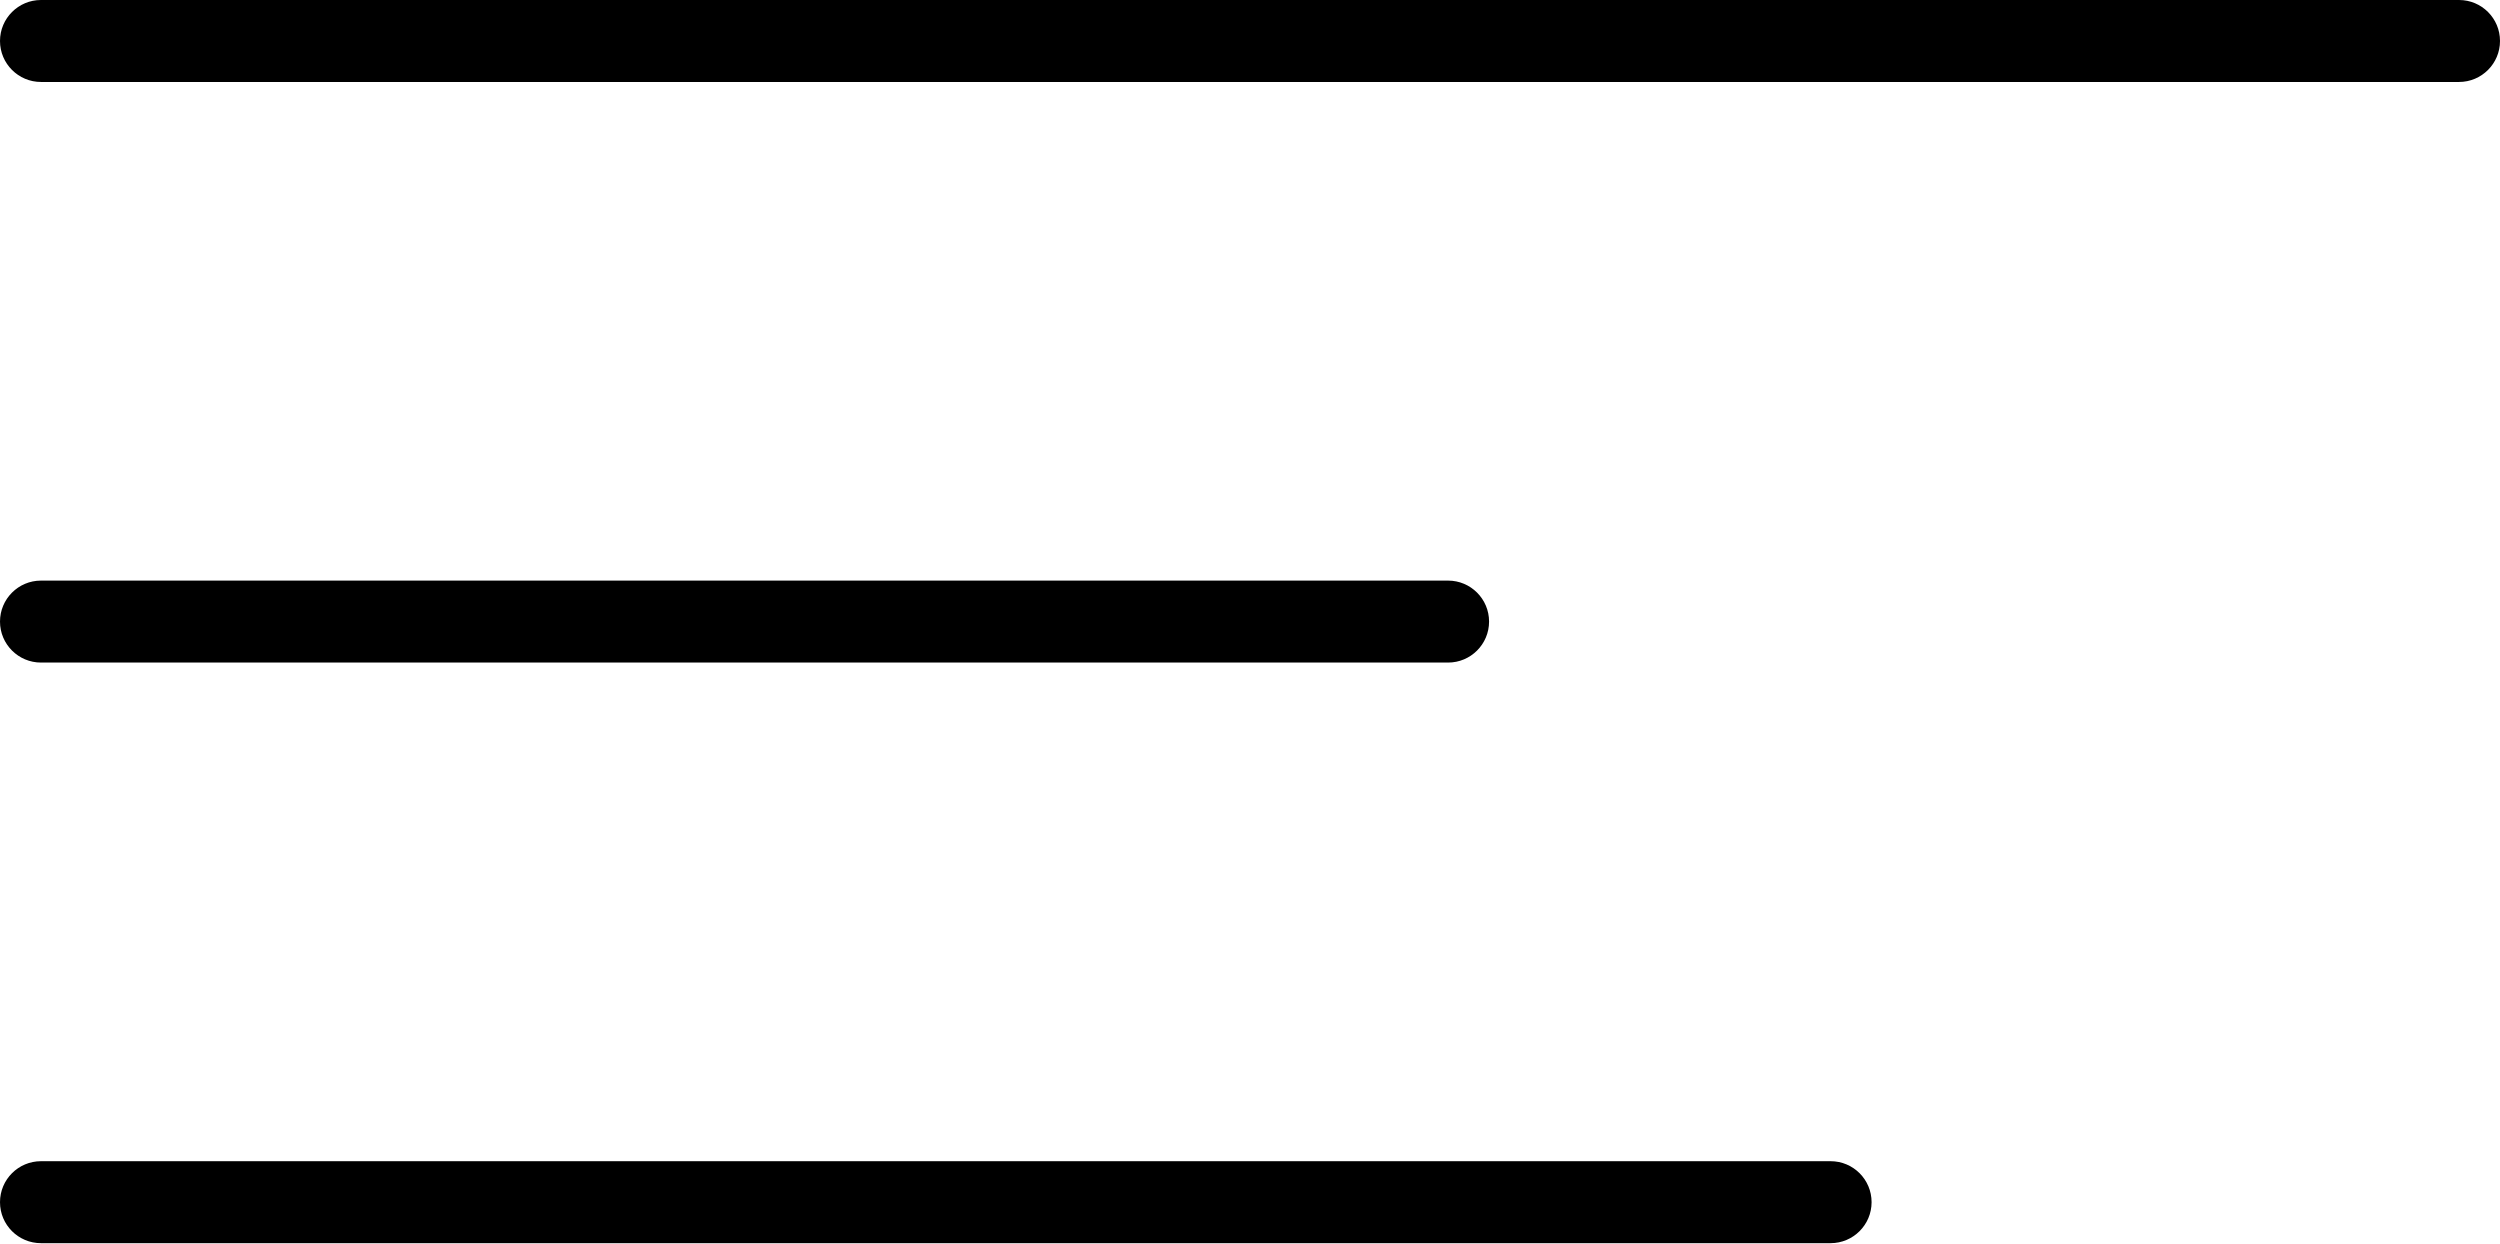
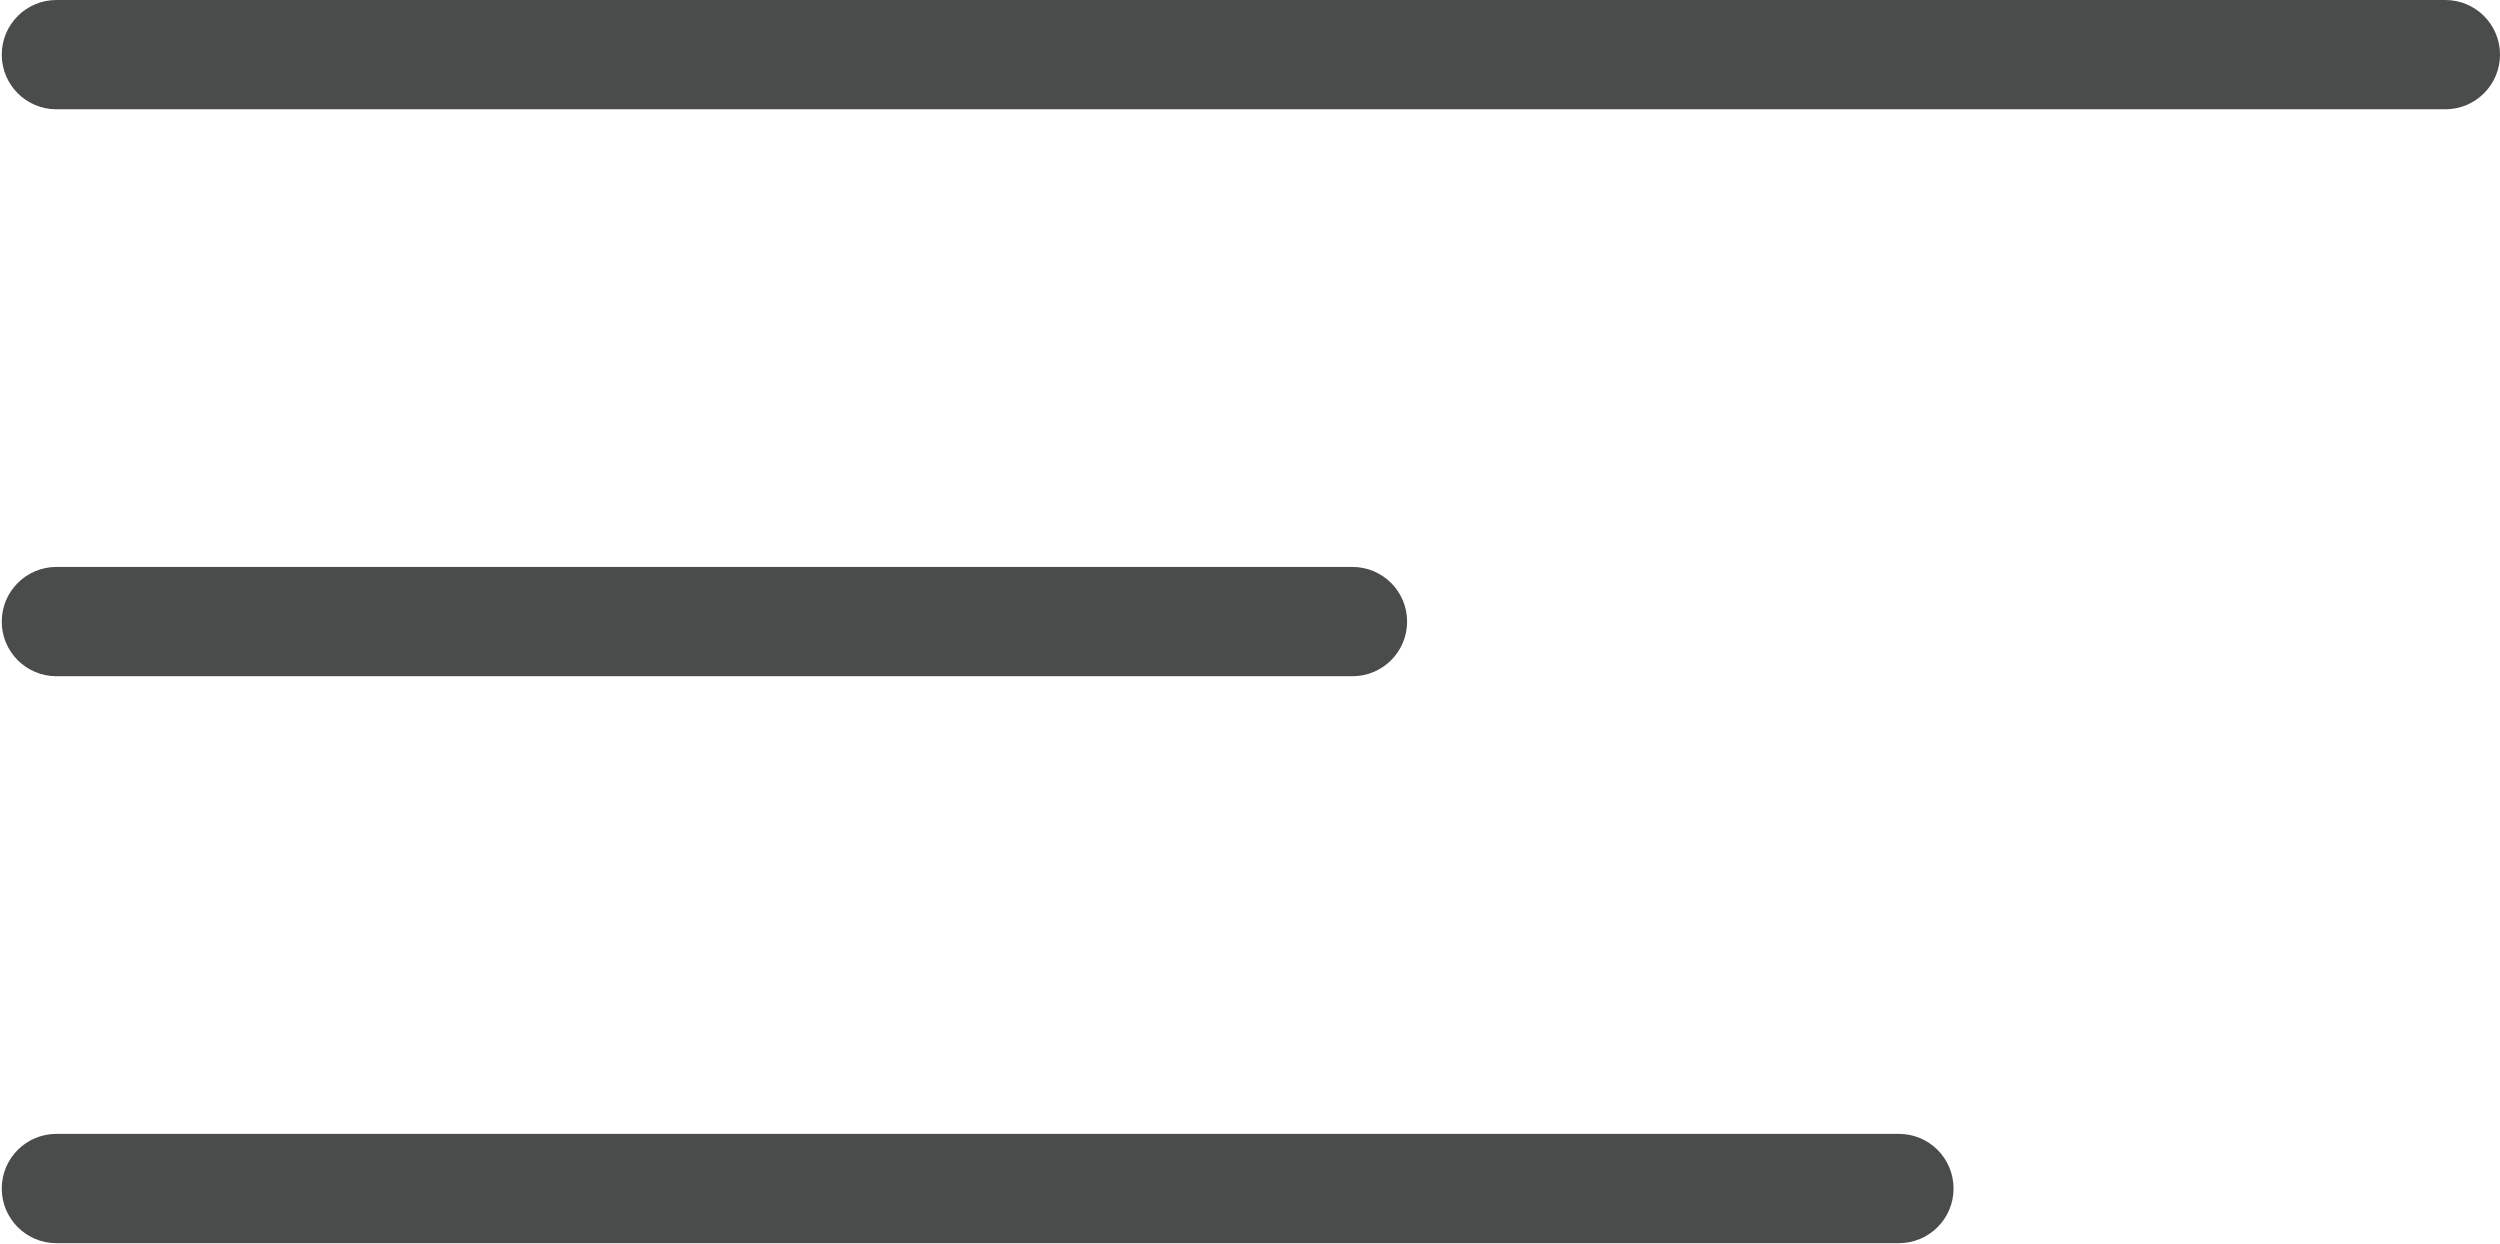
- <svg xmlns="http://www.w3.org/2000/svg" version="1.0" id="Layer_1" x="0px" y="0px" width="45.75px" height="22.75px" viewBox="0 0 45.75 22.75" enable-background="new 0 0 45.75 22.75" xml:space="preserve">
+ <svg xmlns="http://www.w3.org/2000/svg" version="1.1" id="Layer_1" x="0px" y="0px" width="45.75px" height="22.75px" viewBox="0 0 45.75 22.75" enable-background="new 0 0 45.75 22.75" xml:space="preserve">
  <g>
-     <path d="M45,0H0.75C0.336,0,0,0.336,0,0.75S0.336,1.5,0.75,1.5H45c0.414,0,0.75-0.336,0.75-0.75S45.415,0,45,0z" />
-     <path d="M0.75,12.125H26.5c0.414,0,0.75-0.336,0.75-0.75c0-0.414-0.336-0.75-0.75-0.75H0.75c-0.414,0-0.75,0.336-0.75,0.75   C0,11.789,0.336,12.125,0.75,12.125z" />
-     <path d="M33.5,21.25H0.75C0.336,21.25,0,21.585,0,22s0.336,0.75,0.75,0.75H33.5c0.414,0,0.75-0.336,0.75-0.75   S33.915,21.25,33.5,21.25z" />
+     <path fill="#4A4C4C" d="M1.032,2h43.717c0.554,0,1.001-0.448,1.001-1s-0.447-1-1.001-1H1.032c-0.552,0-1,0.448-1,1S0.479,2,1.032,2   z" />
+     <path fill="#4A4C4C" d="M24.749,10.375H1.032c-0.552,0-1,0.448-1,1c0,0.553,0.448,1,1,1h23.717c0.554,0,1.001-0.447,1.001-1   C25.75,10.823,25.303,10.375,24.749,10.375z" />
+     <path fill="#4A4C4C" d="M34.749,20.75H1.032c-0.552,0-1,0.447-1,1s0.448,1,1,1h33.717c0.554,0,1.001-0.447,1.001-1   S35.303,20.75,34.749,20.75z" />
  </g>
</svg>
